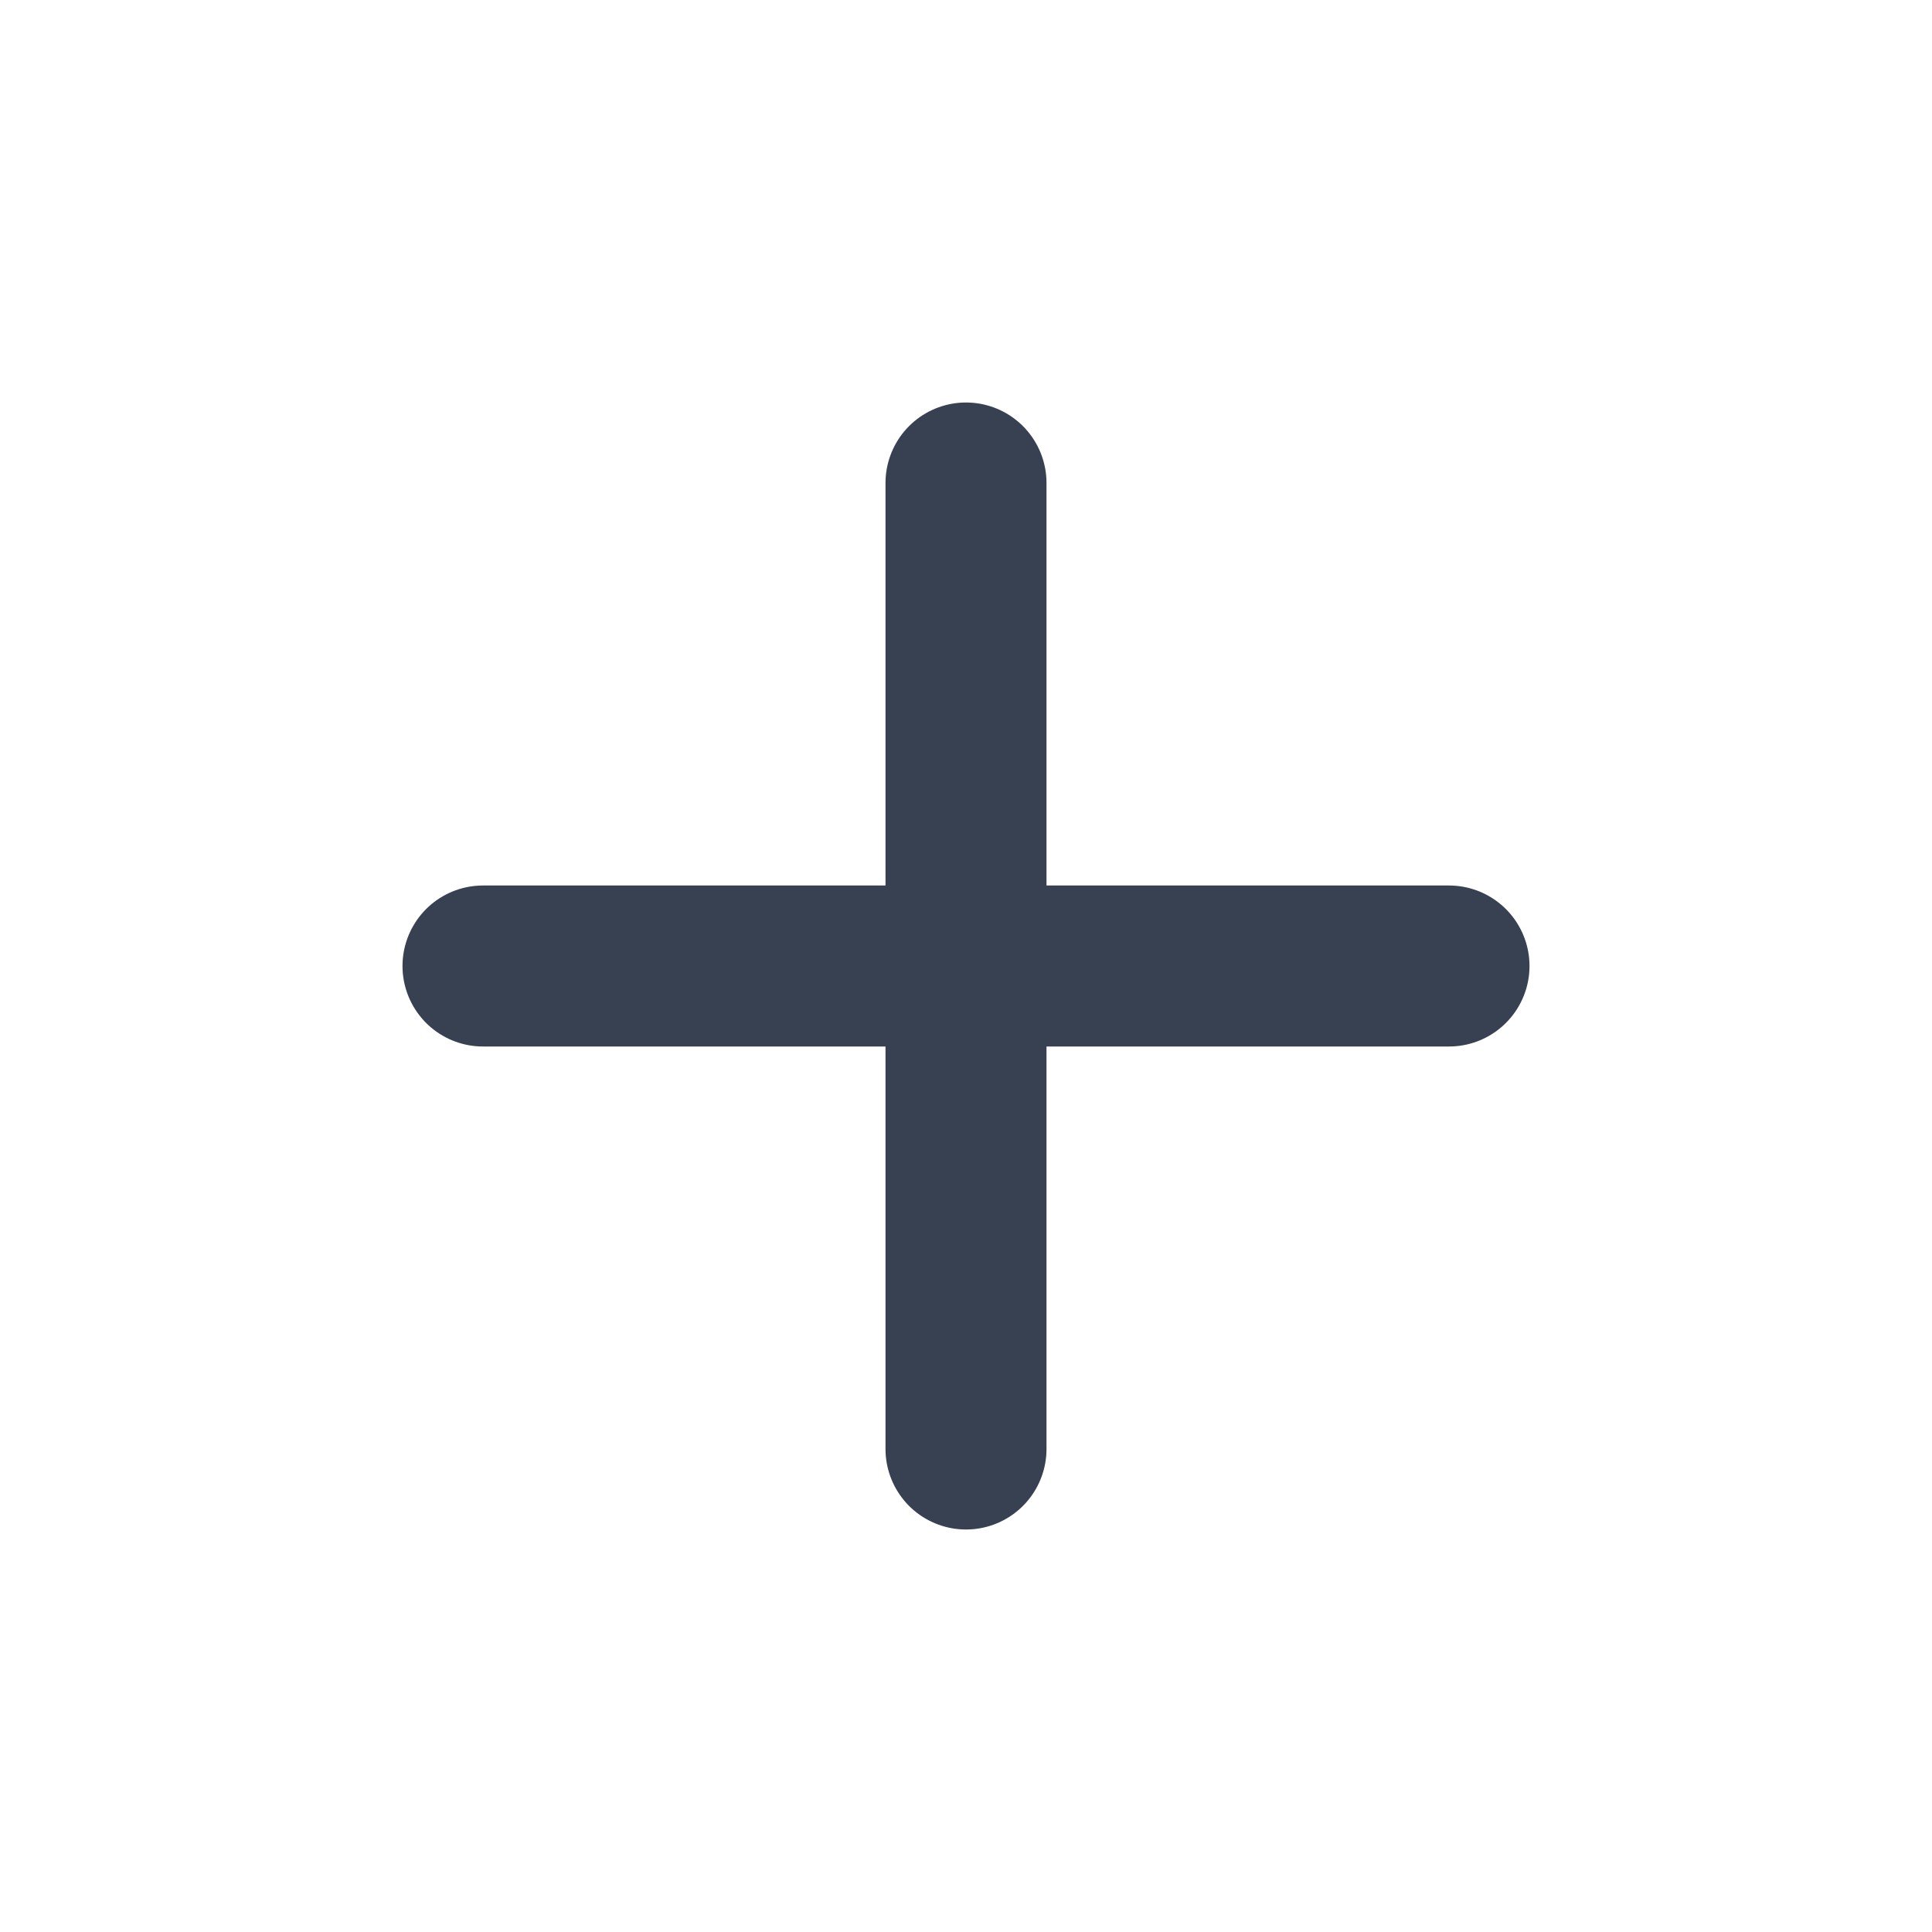
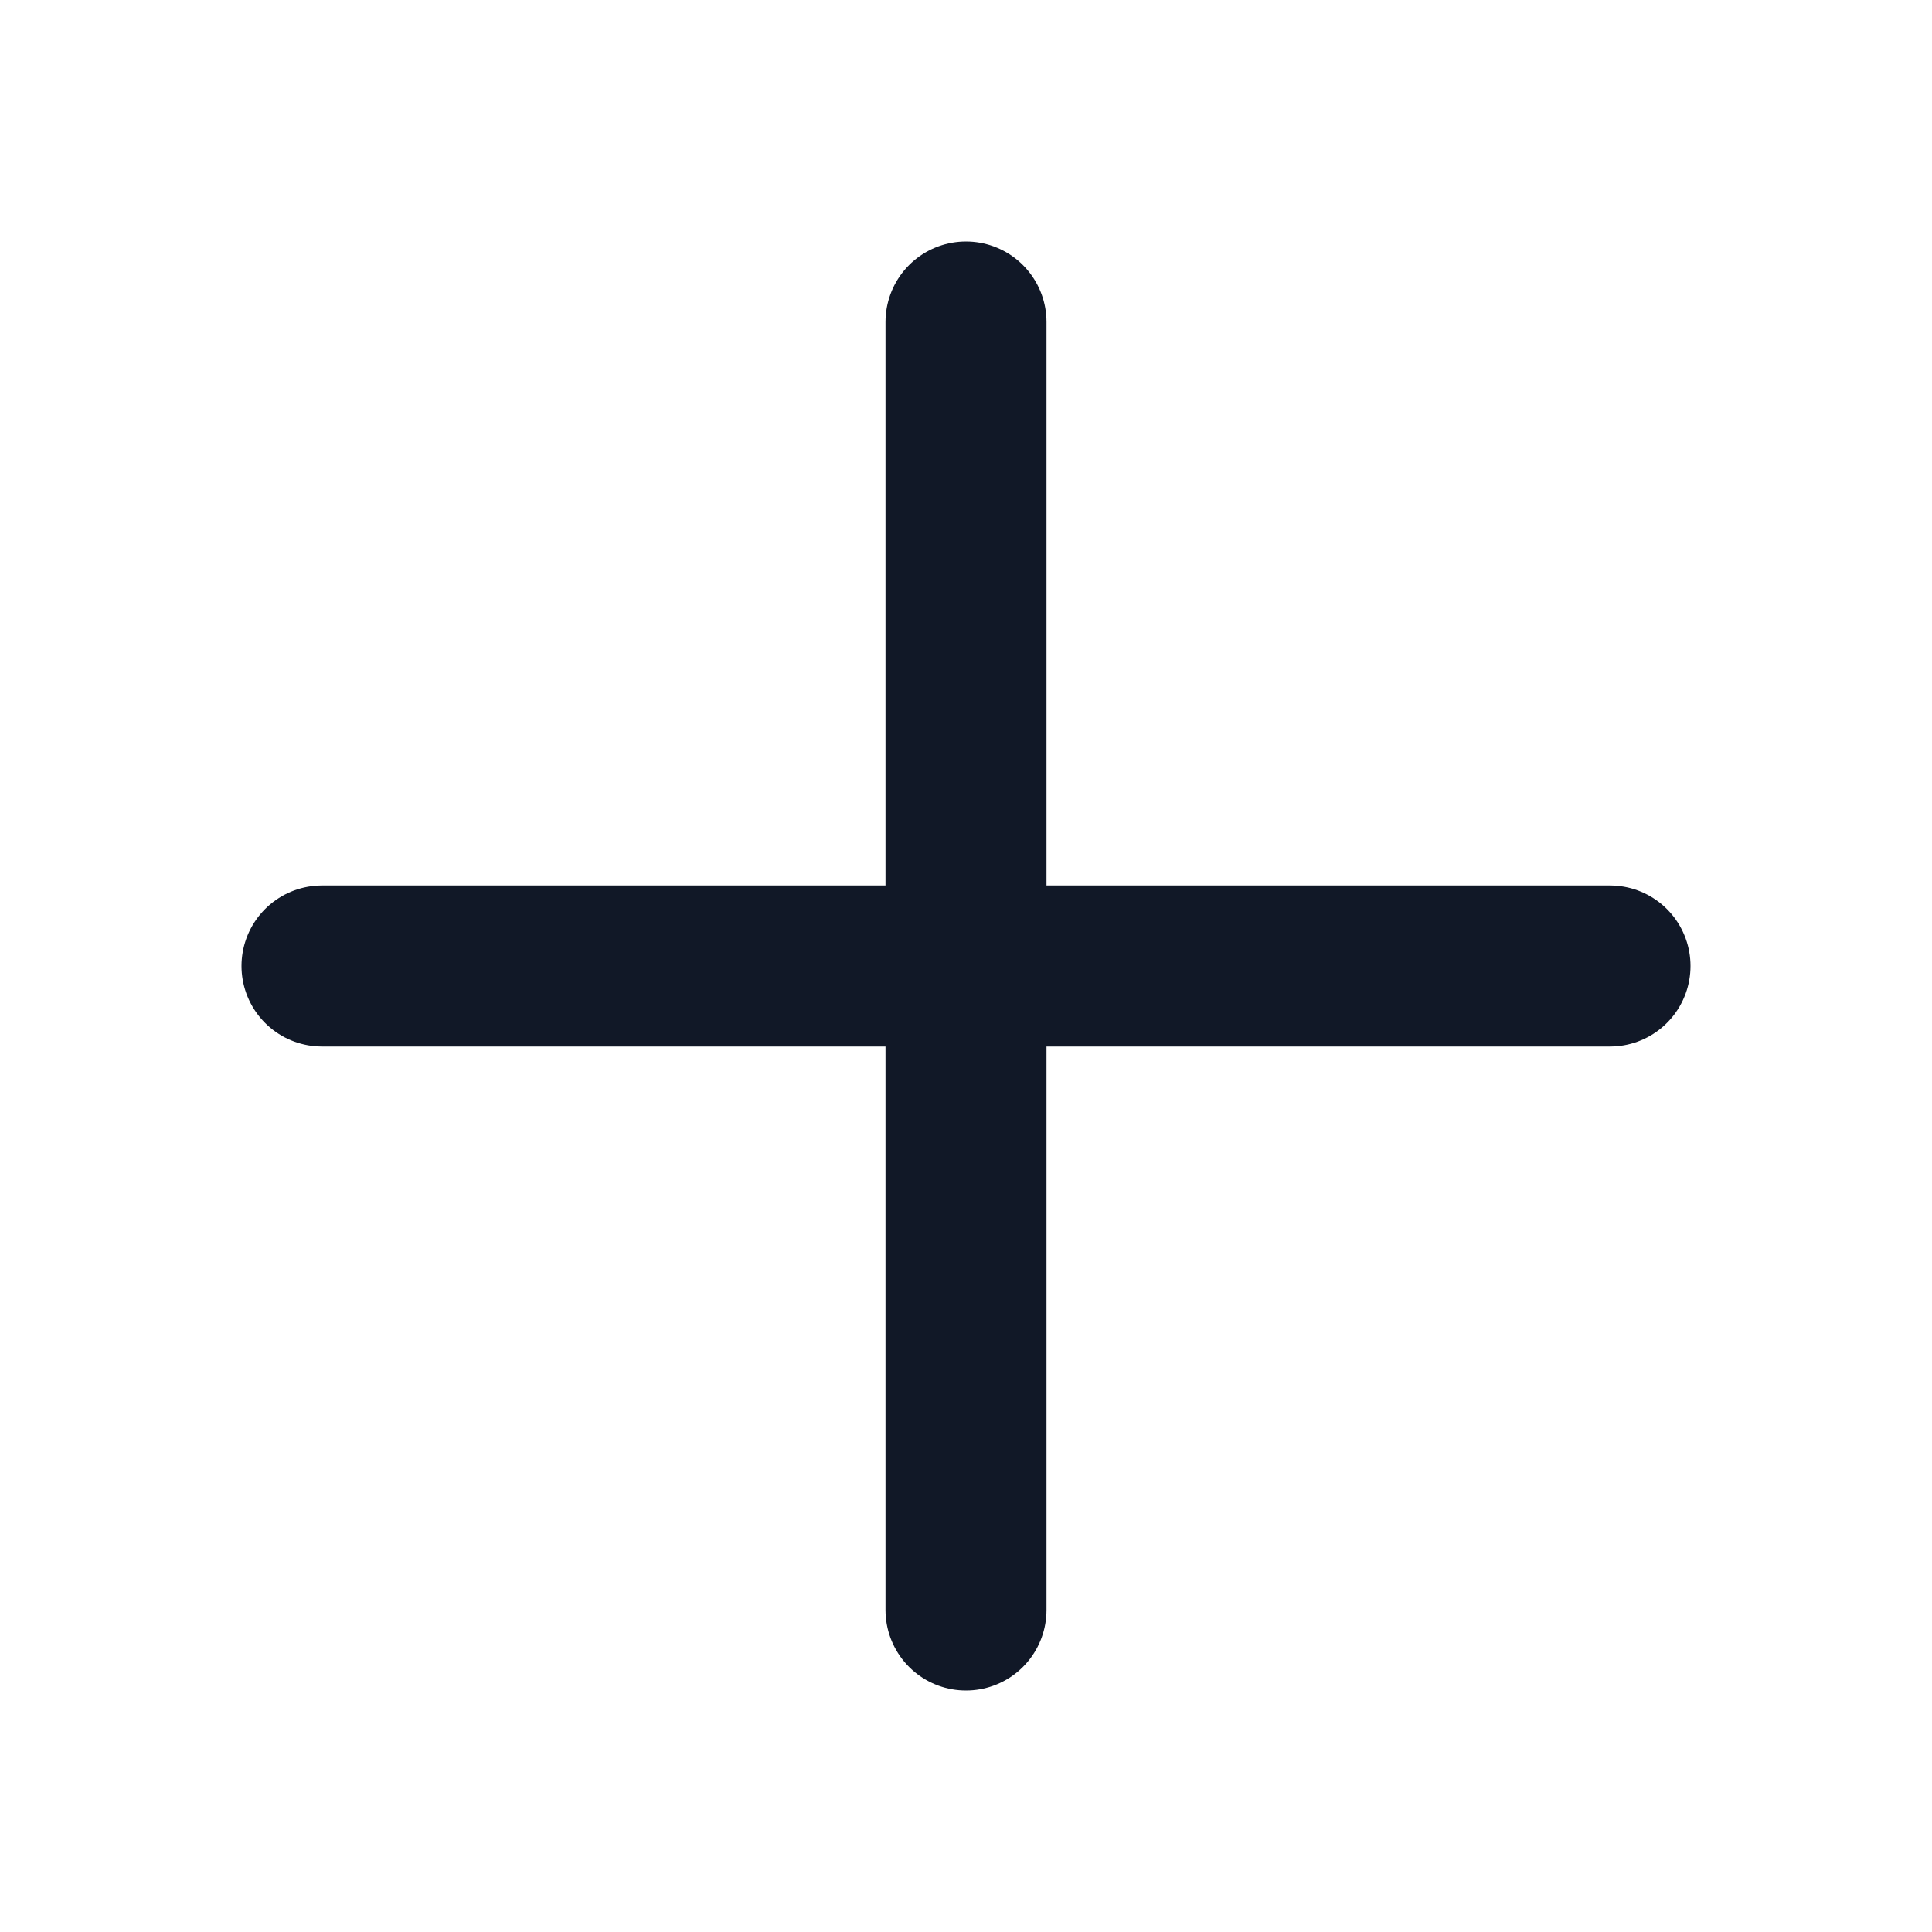
<svg xmlns="http://www.w3.org/2000/svg" width="24" height="24" viewBox="0 0 24 24" fill="none">
-   <path d="M12 6V12M12 12V18M12 12H18M12 12L6 12" stroke="#374151" stroke-width="2" stroke-linecap="round" stroke-linejoin="round" />
+   <path d="M12 4V20M20 12L4 12" stroke="#111827" stroke-width="2" stroke-linecap="round" stroke-linejoin="round" />
</svg>
